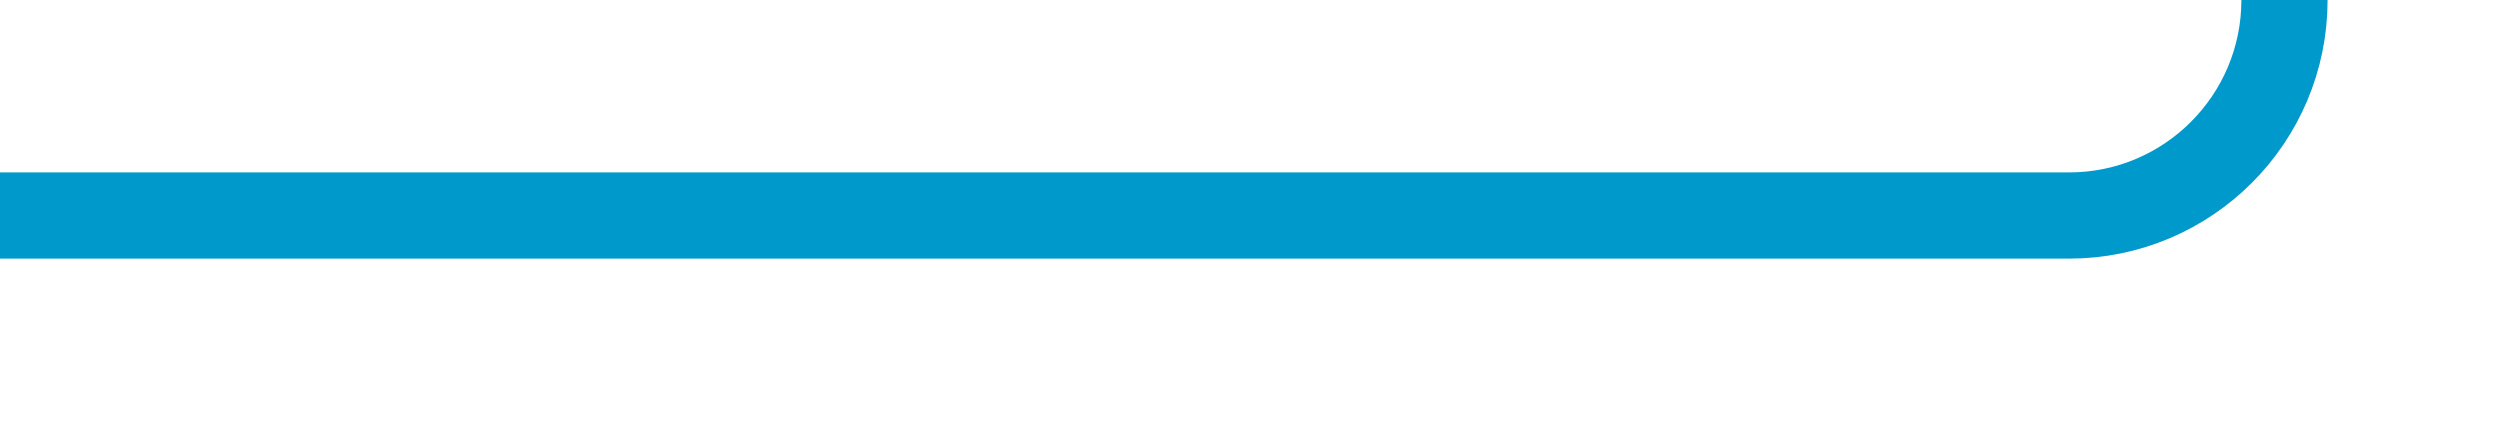
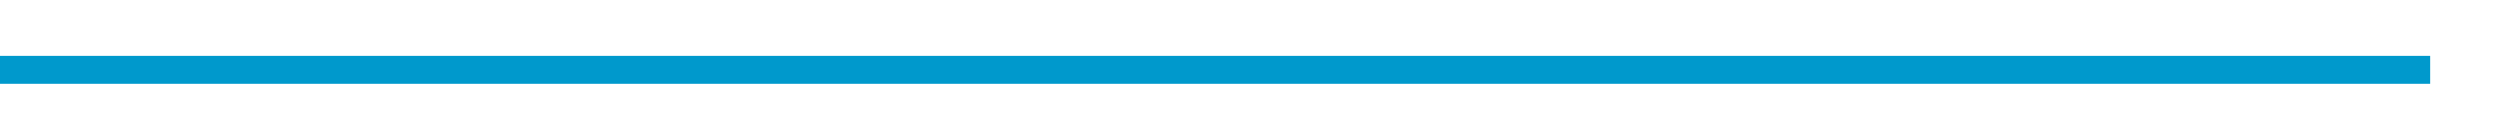
- <svg xmlns="http://www.w3.org/2000/svg" version="1.1" width="58px" height="10px" preserveAspectRatio="xMinYMid meet" viewBox="1283 645  58 8">
-   <path d="M 1283 649  L 1331 649  A 5 5 0 0 0 1336 644 L 1336 224  " stroke-width="2" stroke="#0099cc" fill="none" />
+ <svg xmlns="http://www.w3.org/2000/svg" version="1.1" width="179px" height="10px" preserveAspectRatio="xMinYMid meet" viewBox="1877 188  179 8">
+   <path d="M 1877 192  L 2051 192  " stroke-width="2" stroke="#0099cc" fill="none" />
</svg>
